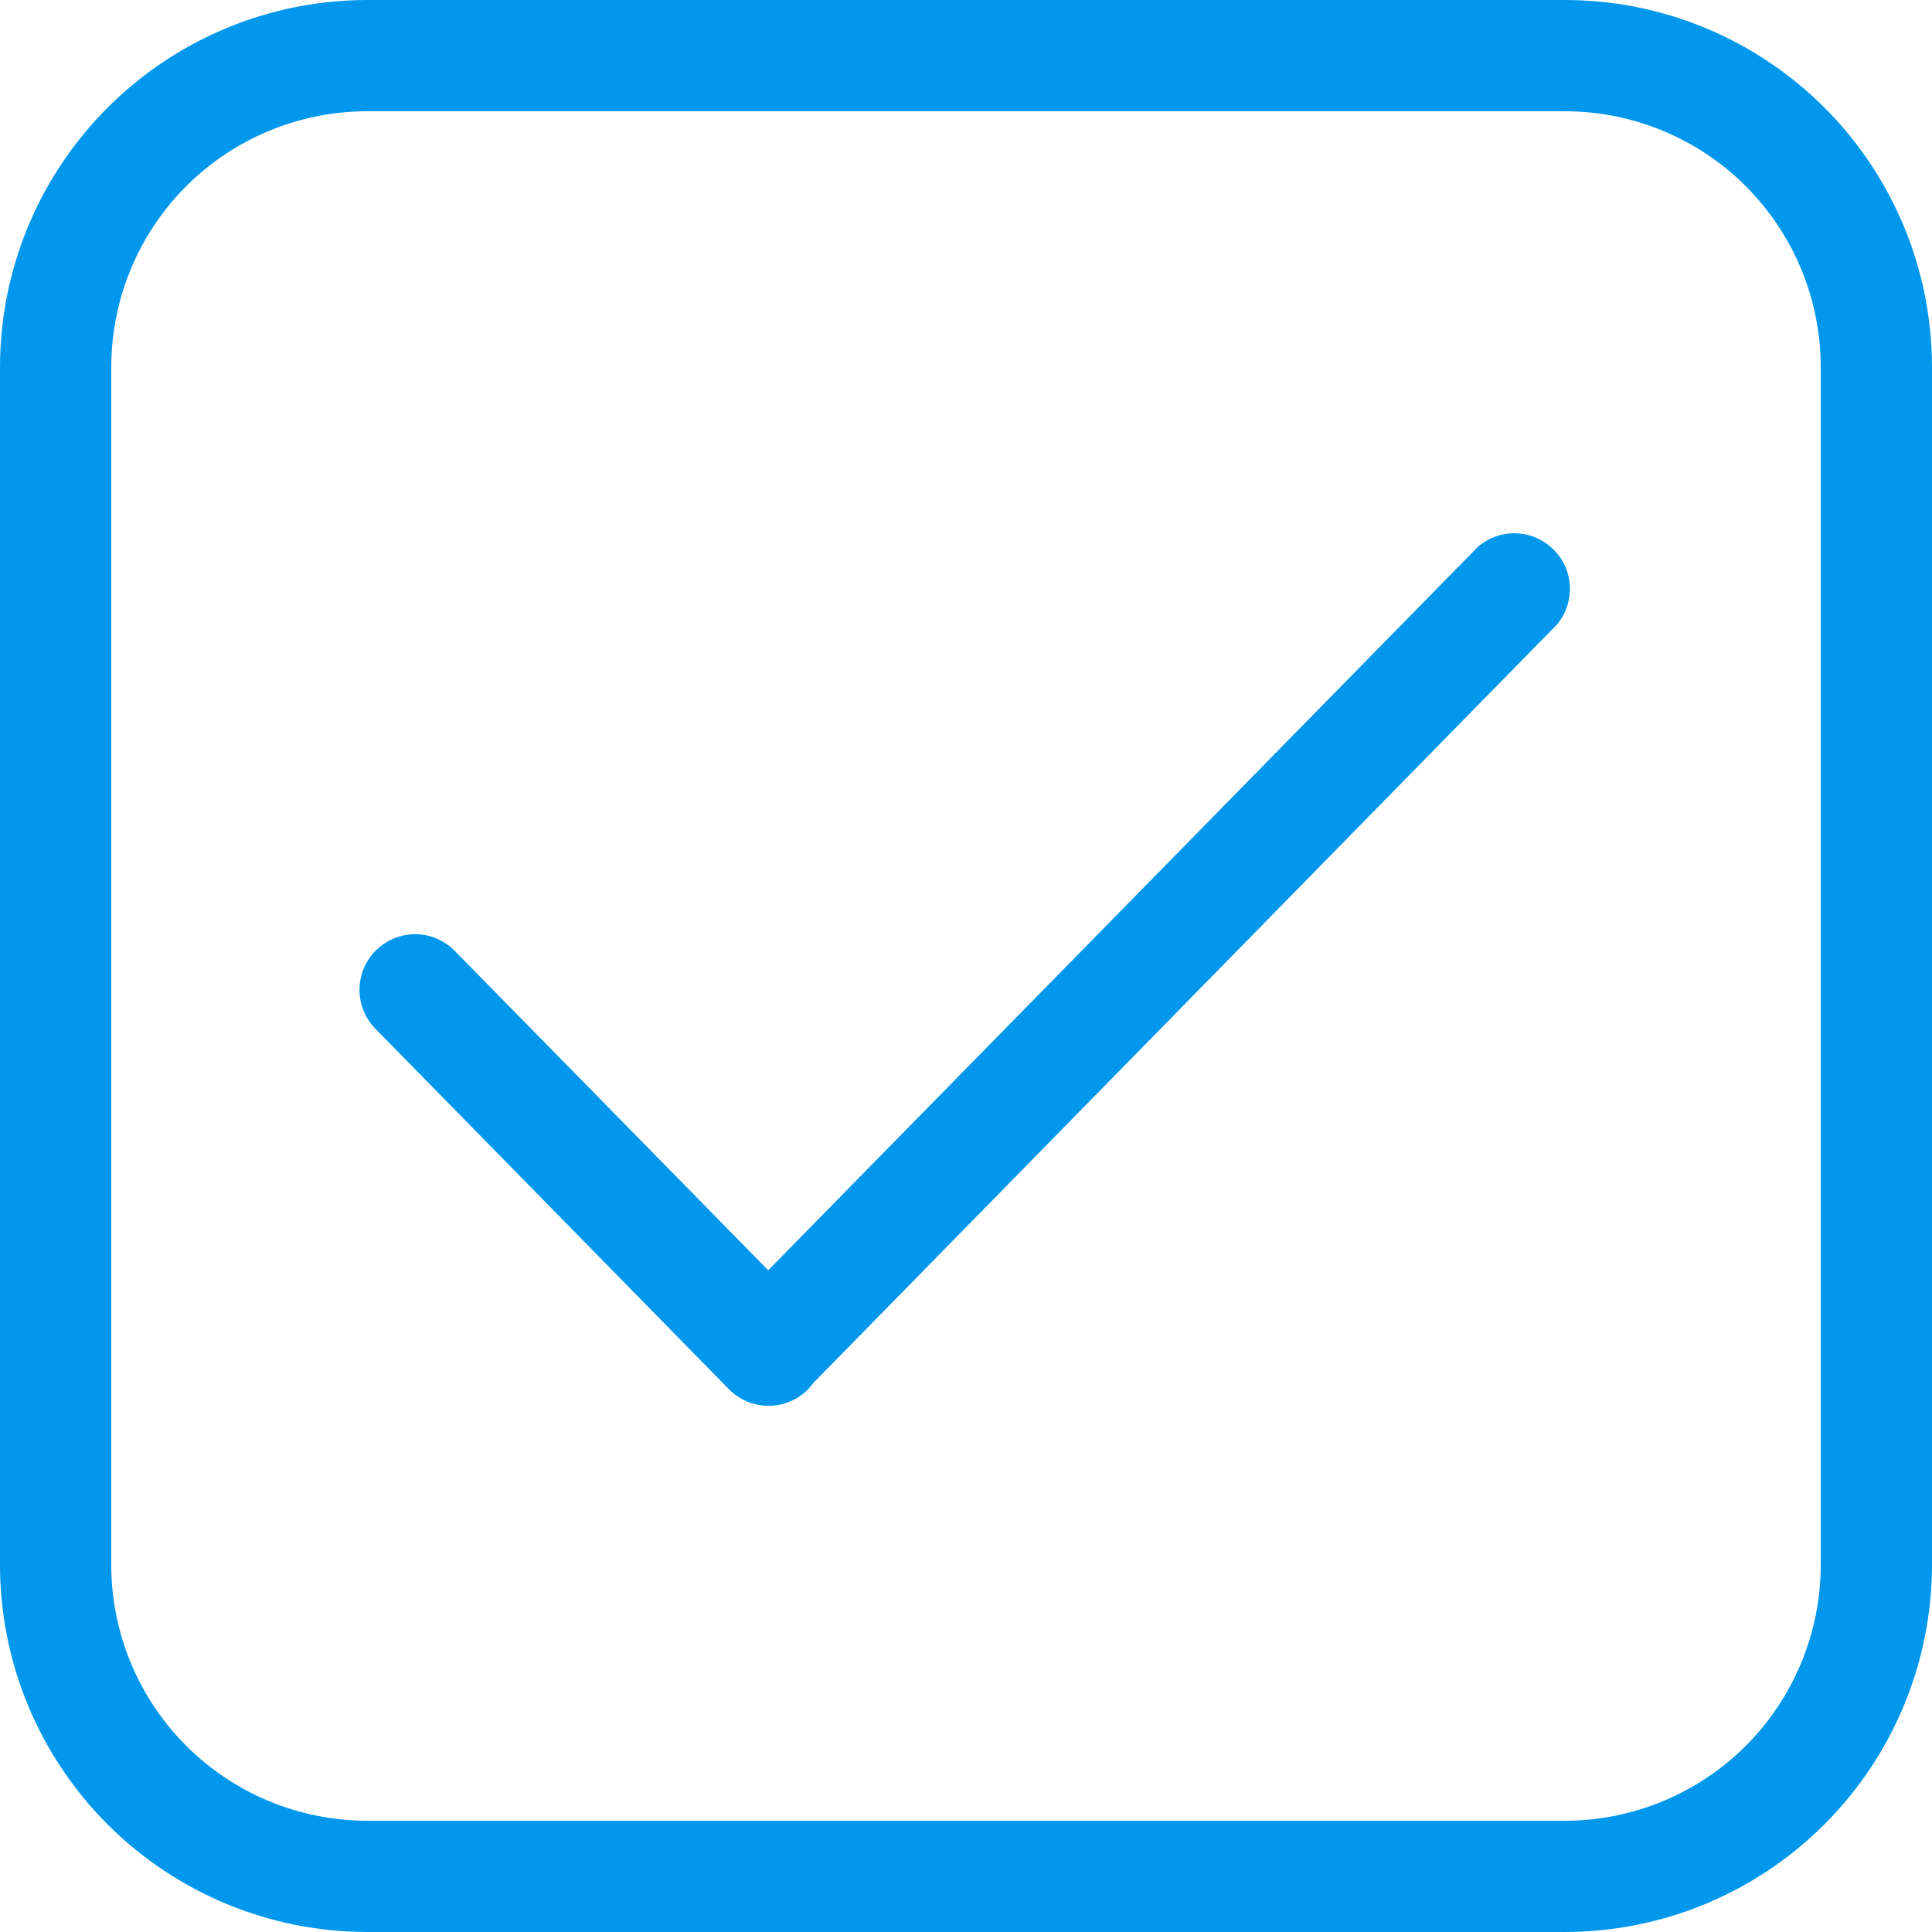
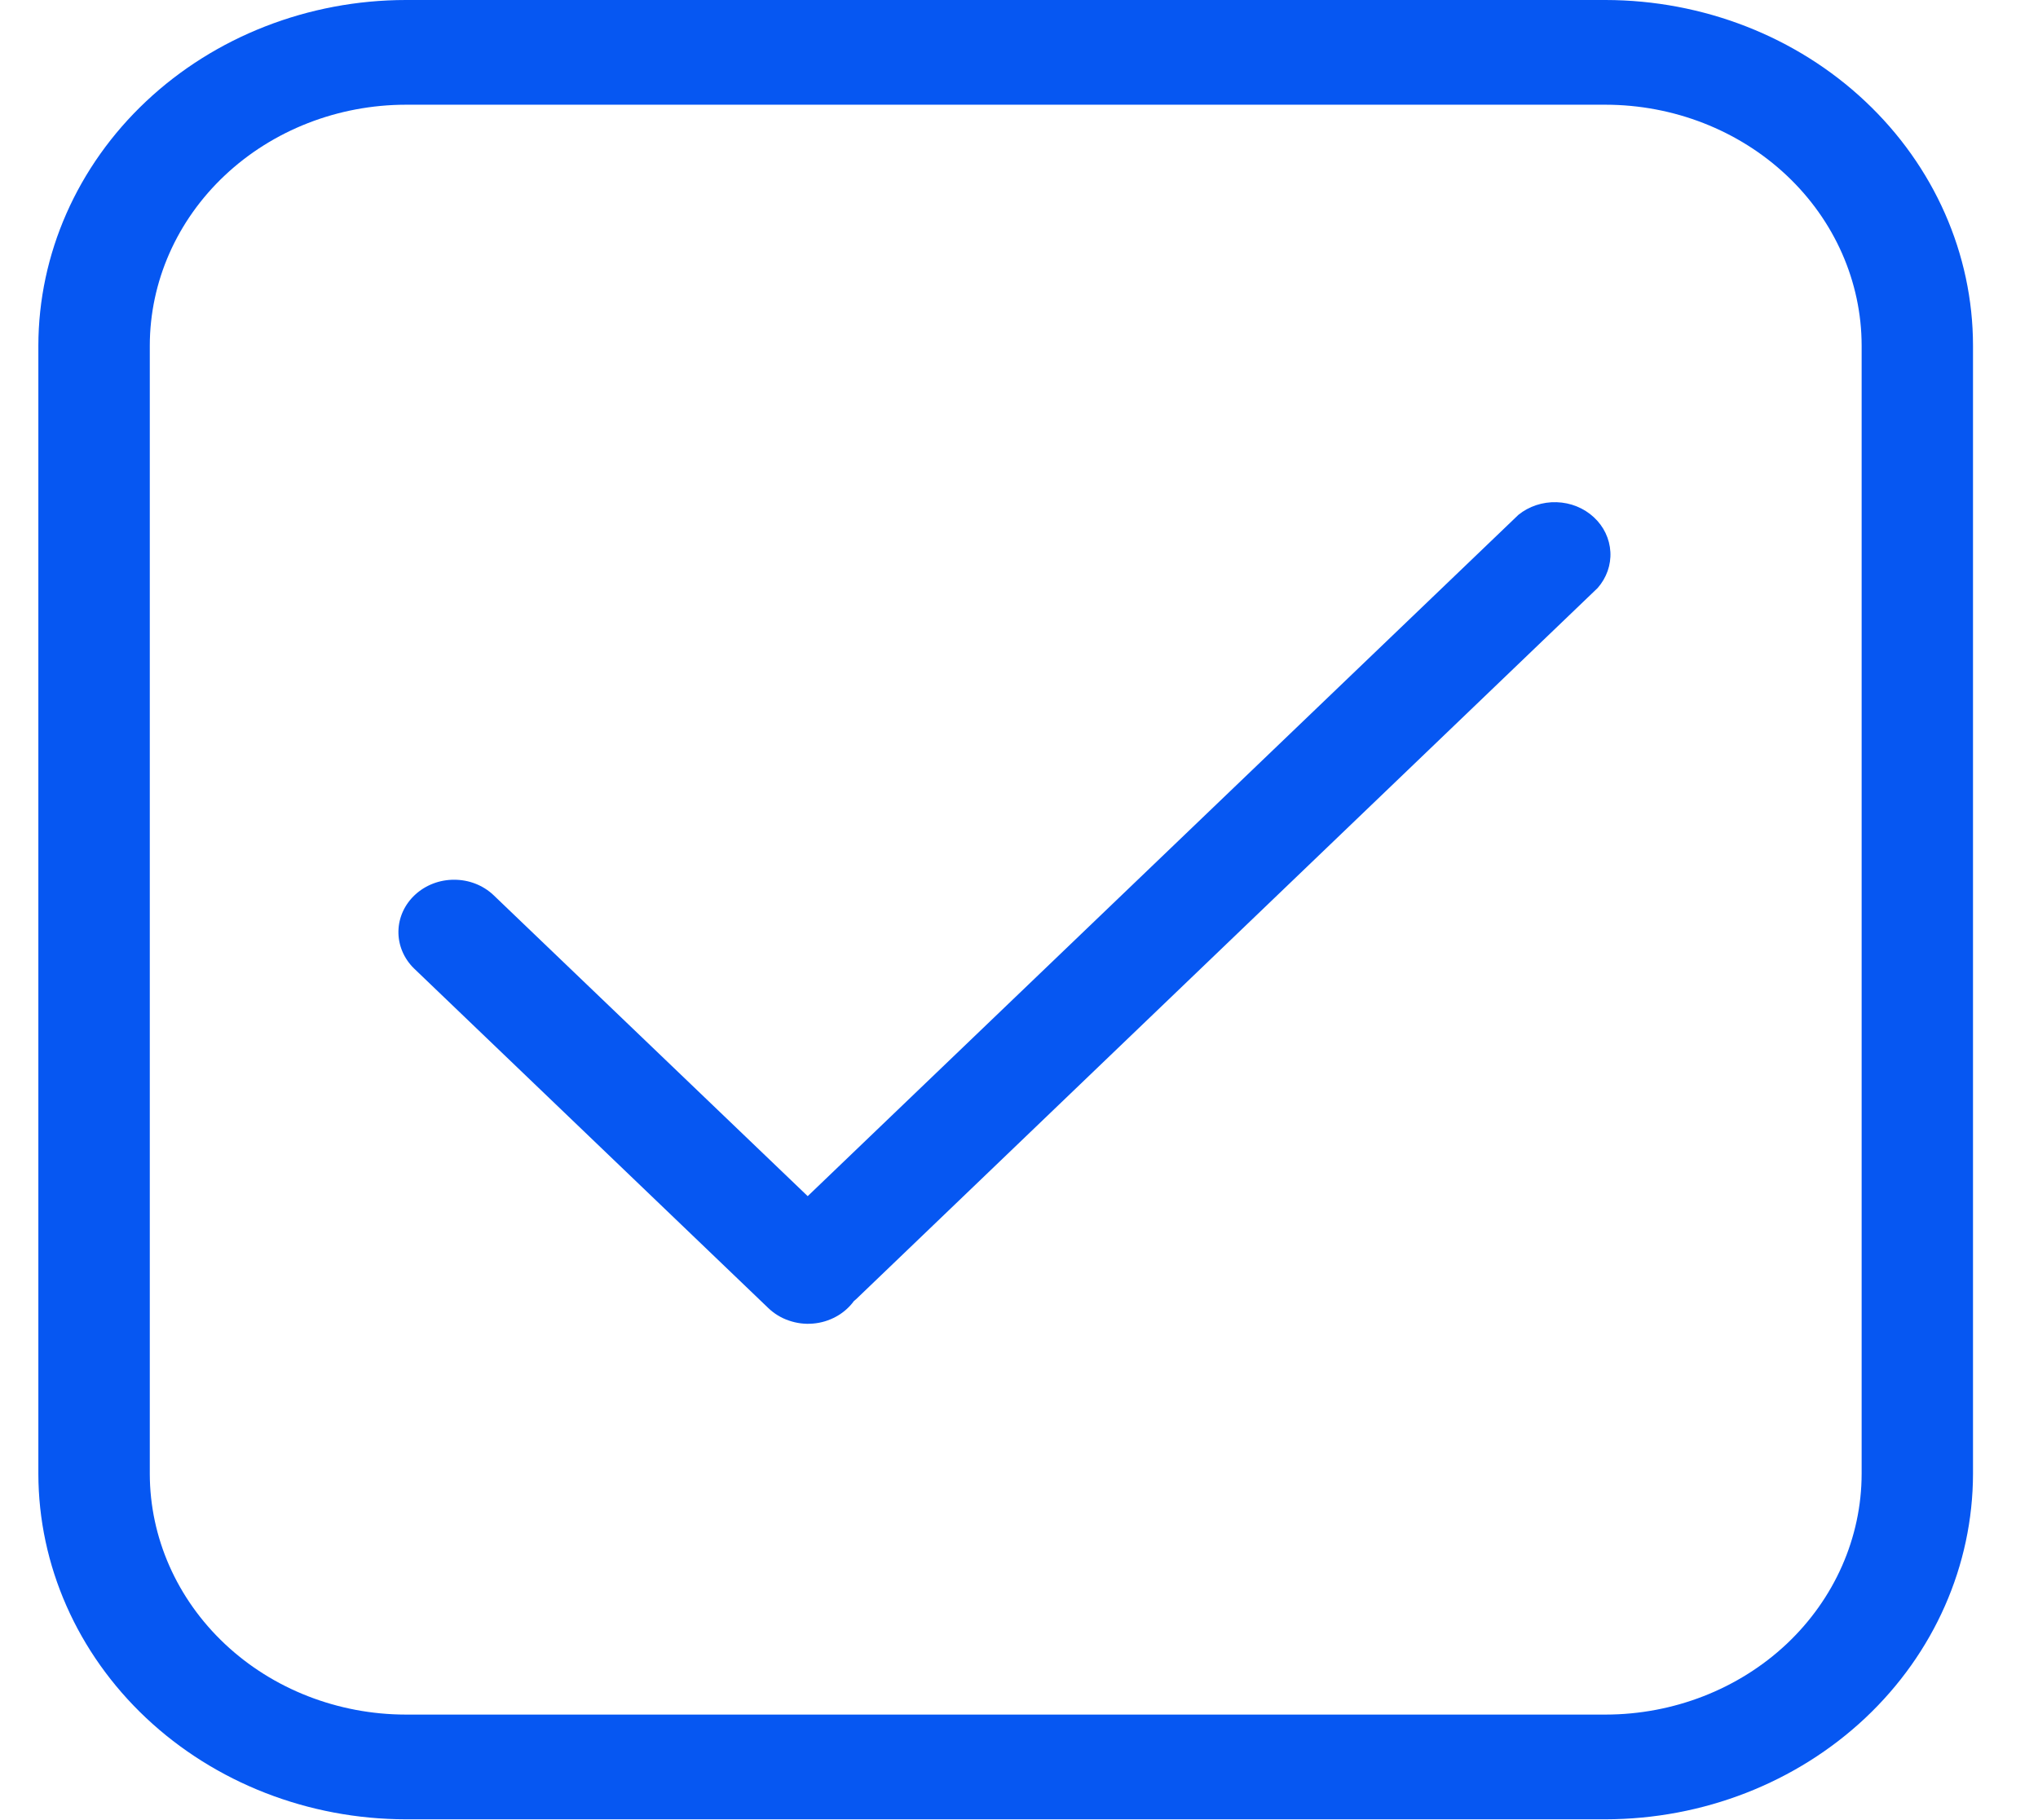
- <svg xmlns="http://www.w3.org/2000/svg" width="24" height="24" viewBox="0 0 24 24" fill="none">
-   <path d="M18.36 6.792L9.543 15.78L5.643 11.806C5.515 11.678 5.34 11.606 5.159 11.605C4.977 11.605 4.803 11.676 4.673 11.803C4.543 11.93 4.469 12.103 4.466 12.285C4.463 12.467 4.532 12.642 4.657 12.773L9.054 17.256C9.126 17.329 9.212 17.386 9.308 17.421C9.404 17.456 9.506 17.47 9.608 17.461C9.71 17.452 9.808 17.42 9.896 17.369C9.984 17.317 10.06 17.246 10.117 17.162C10.126 17.155 10.134 17.147 10.142 17.14L19.342 7.757C19.453 7.623 19.51 7.453 19.501 7.28C19.492 7.107 19.419 6.944 19.295 6.823C19.171 6.701 19.007 6.631 18.834 6.625C18.661 6.619 18.492 6.679 18.36 6.792Z" fill="#0097EC" />
-   <path d="M19.442 0H4.559C3.35 0.001 2.191 0.482 1.337 1.337C0.482 2.191 0.001 3.35 0 4.559V19.442C0.001 20.651 0.482 21.809 1.337 22.664C2.191 23.518 3.35 23.999 4.559 24H19.442C20.65 23.998 21.809 23.518 22.663 22.663C23.518 21.809 23.998 20.65 24 19.442V4.559C23.999 3.35 23.518 2.191 22.664 1.337C21.809 0.482 20.651 0.001 19.442 0ZM22.618 19.442C22.617 20.284 22.282 21.091 21.687 21.687C21.091 22.282 20.284 22.617 19.442 22.618H4.559C3.716 22.617 2.909 22.282 2.313 21.687C1.718 21.092 1.383 20.284 1.382 19.442V4.559C1.383 3.716 1.718 2.909 2.313 2.313C2.909 1.718 3.716 1.383 4.559 1.382H19.442C20.284 1.383 21.092 1.718 21.687 2.313C22.282 2.909 22.617 3.716 22.618 4.559V19.442Z" fill="#0097EC" />
+ <svg xmlns="http://www.w3.org/2000/svg" width="28" height="25" viewBox="0 0 28 25" fill="none">
+   <path d="M20.862 7.074L11.097 16.437L6.778 12.298C6.635 12.164 6.443 12.089 6.241 12.089C6.04 12.088 5.847 12.162 5.703 12.295C5.56 12.427 5.477 12.607 5.474 12.797C5.471 12.986 5.547 13.169 5.686 13.306L10.556 17.975C10.635 18.051 10.731 18.11 10.837 18.146C10.943 18.183 11.056 18.198 11.169 18.188C11.281 18.179 11.39 18.146 11.488 18.092C11.586 18.038 11.669 17.965 11.733 17.877C11.742 17.869 11.752 17.862 11.761 17.854L21.95 8.08C22.072 7.941 22.135 7.764 22.125 7.584C22.115 7.403 22.034 7.233 21.897 7.107C21.76 6.98 21.578 6.907 21.386 6.901C21.194 6.895 21.007 6.957 20.862 7.074Z" fill="#0657F2" />
+   <path d="M22.059 0H5.576C4.238 0.001 2.954 0.502 2.008 1.392C1.061 2.283 0.529 3.49 0.527 4.749V20.252C0.529 21.511 1.062 22.718 2.008 23.608C2.954 24.498 4.238 24.999 5.576 25H22.059C23.398 24.998 24.68 24.498 25.627 23.608C26.573 22.718 27.105 21.511 27.107 20.252V4.749C27.106 3.49 26.573 2.283 25.627 1.393C24.681 0.502 23.398 0.002 22.059 0ZM25.577 20.252C25.576 21.129 25.205 21.97 24.546 22.591C23.886 23.211 22.992 23.56 22.059 23.561H5.576C4.643 23.56 3.749 23.211 3.09 22.591C2.43 21.97 2.059 21.129 2.058 20.252V4.749C2.059 3.871 2.43 3.03 3.089 2.41C3.749 1.789 4.643 1.44 5.576 1.439H22.059C22.992 1.44 23.886 1.789 24.546 2.41C25.205 3.03 25.576 3.871 25.577 4.749V20.252Z" fill="#0657F2" />
</svg>
